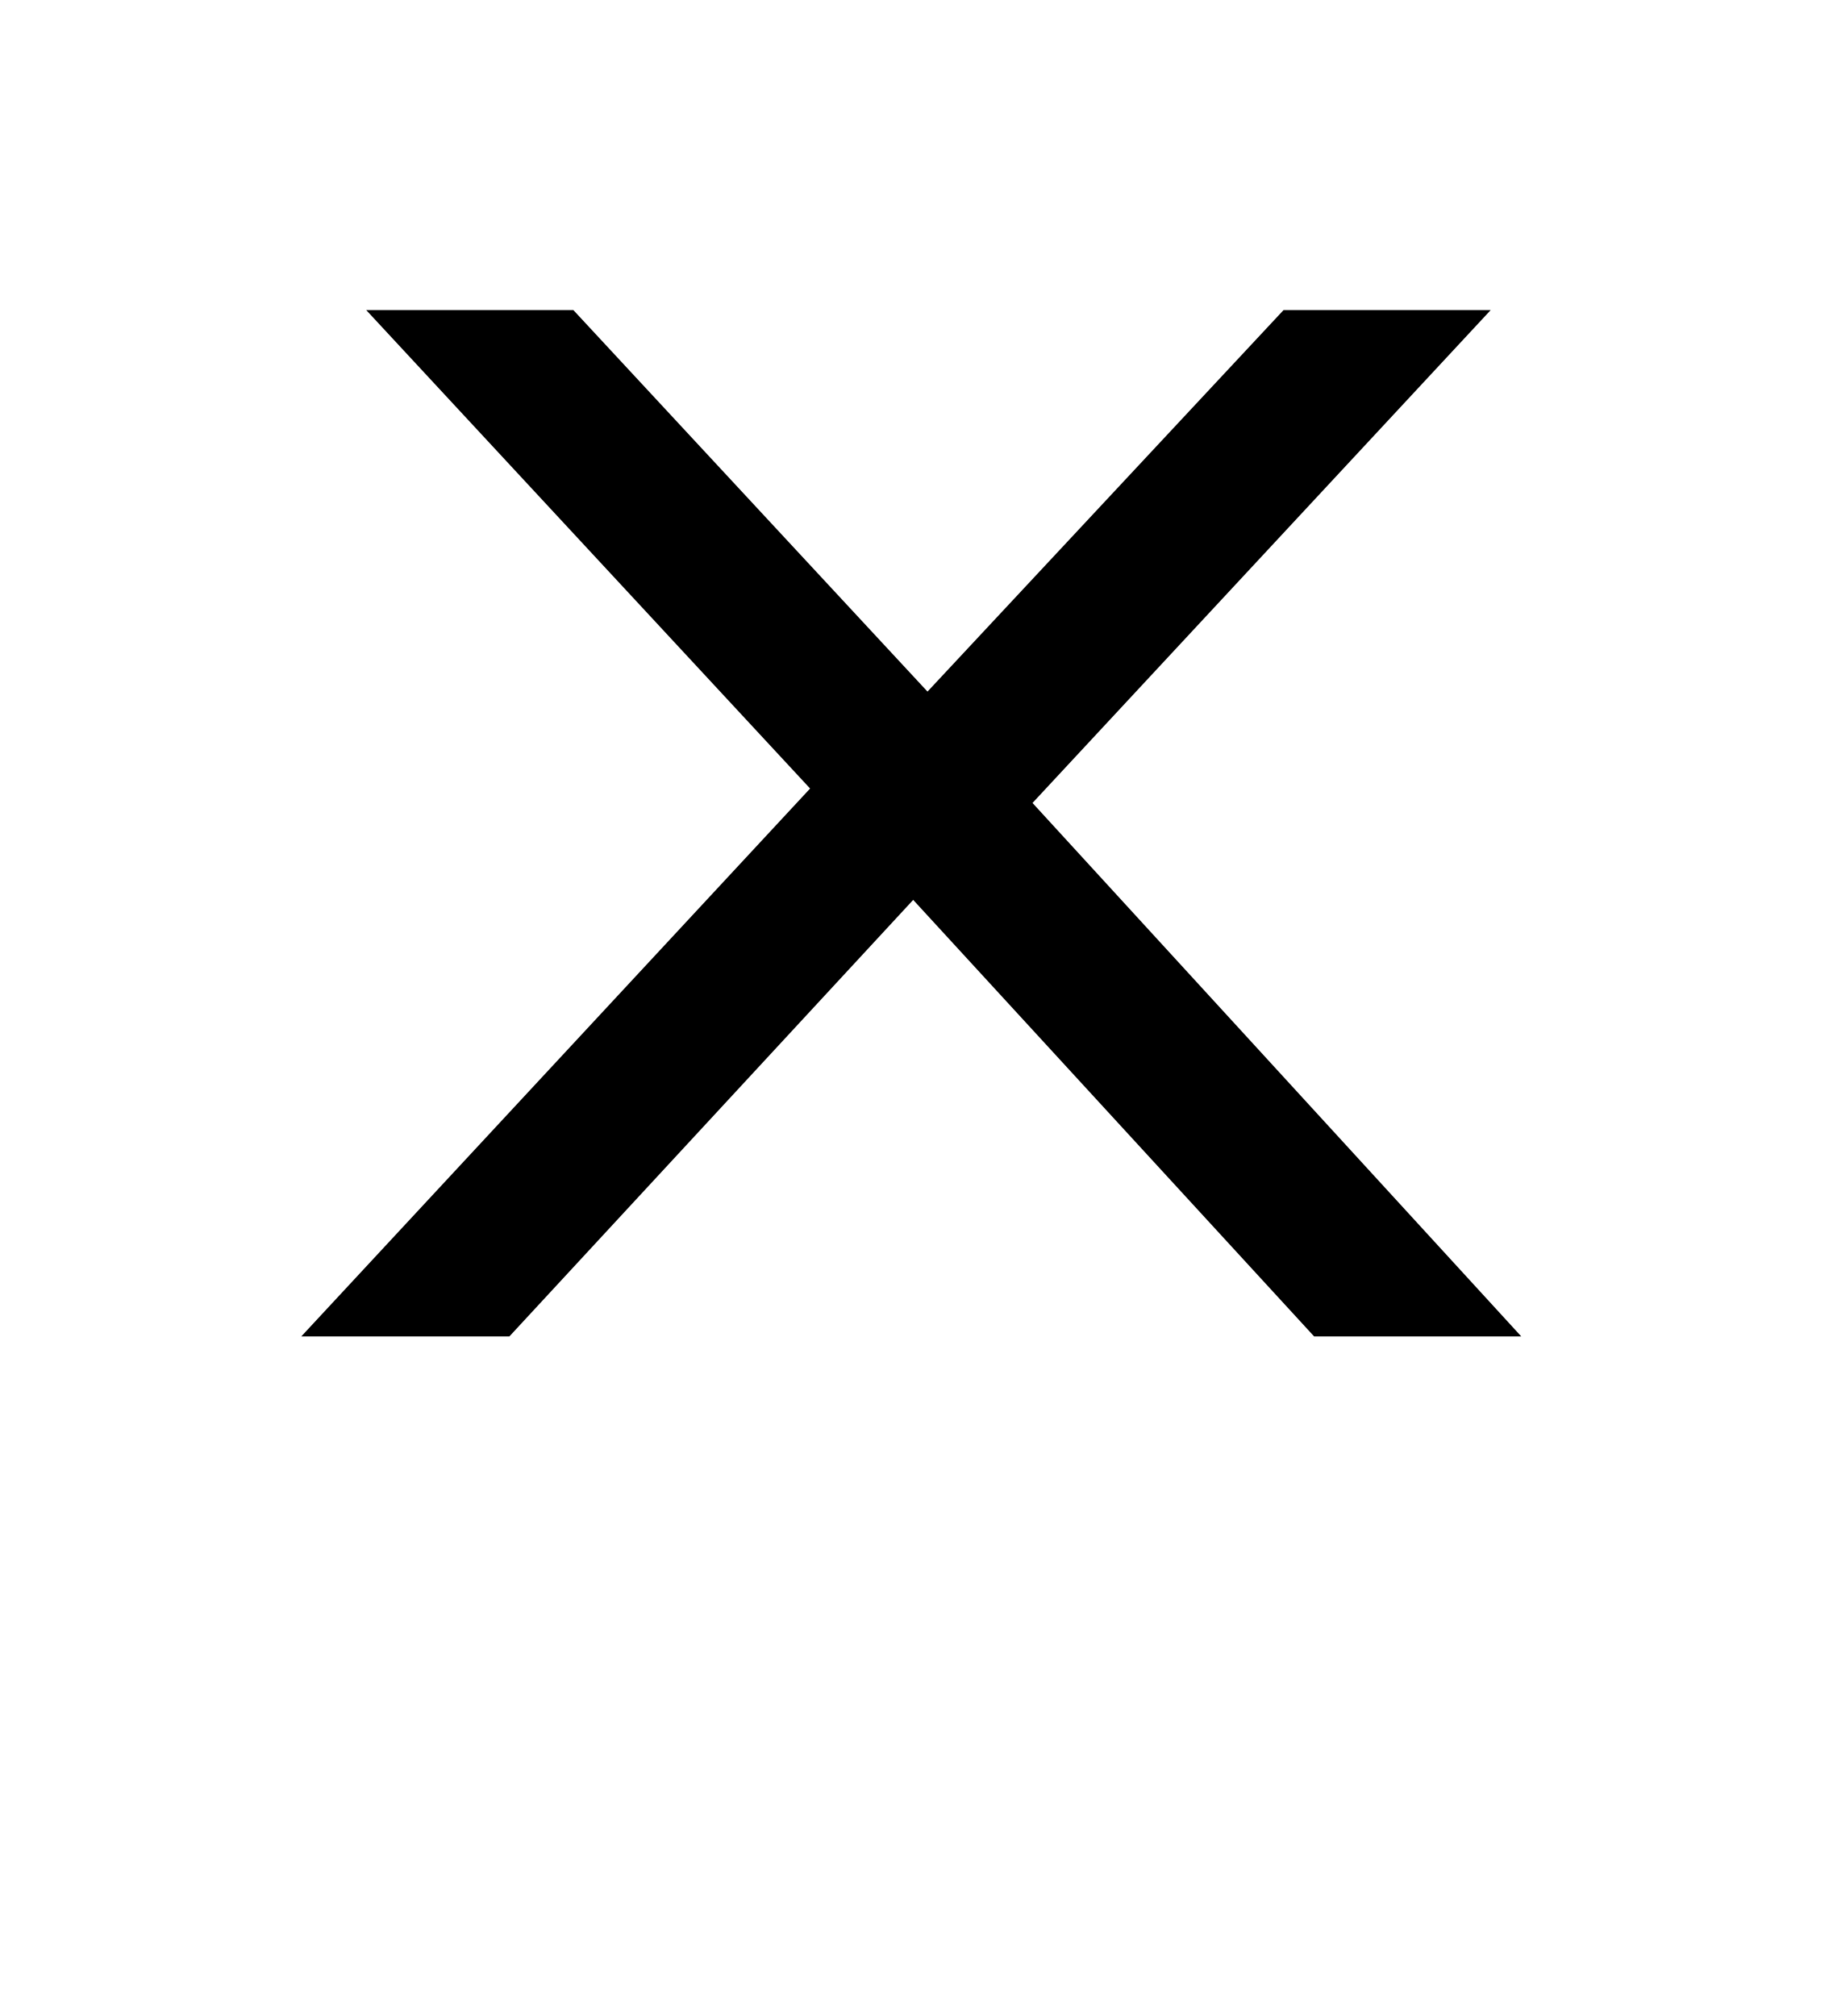
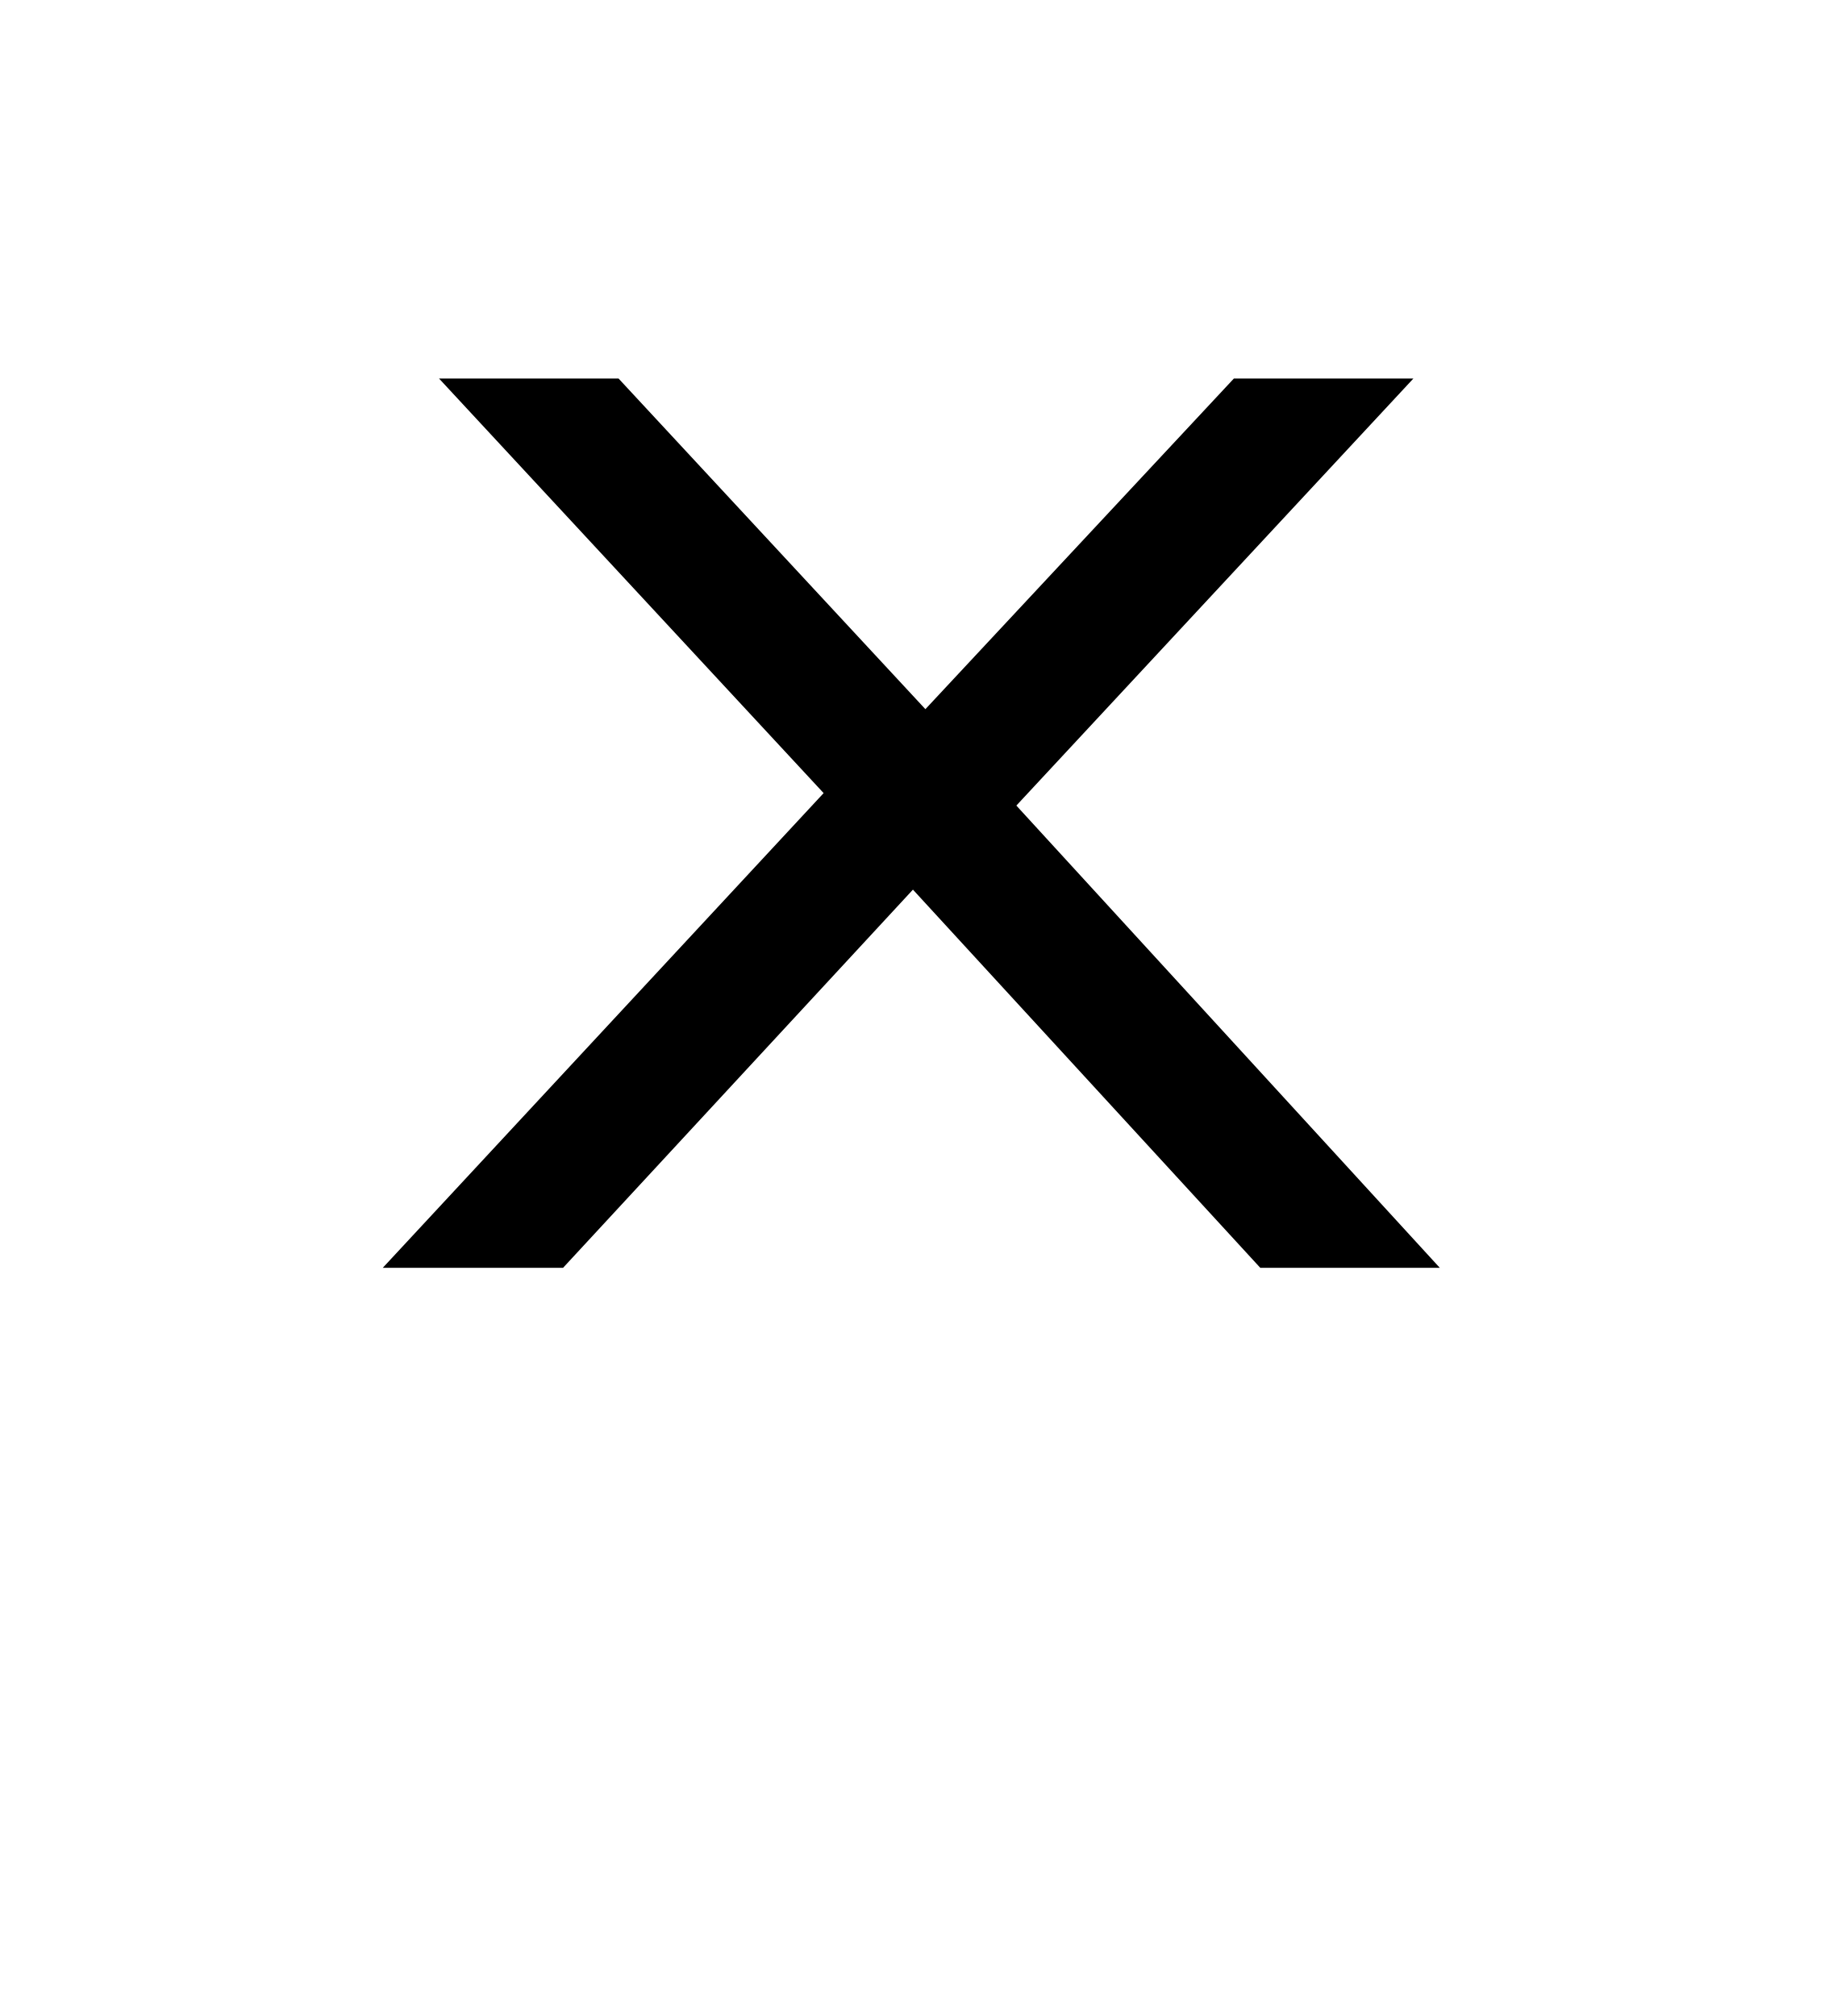
- <svg xmlns="http://www.w3.org/2000/svg" viewBox="0 0 100 110" version="1.1" id="svg23">
-   <defs id="defs27" />
-   <g aria-label="X" style="font-style:normal;font-variant:normal;font-weight:normal;font-stretch:normal;font-size:133.333px;line-height:1;font-family:sans-serif;-inkscape-font-specification:'sans-serif, Normal';font-variant-ligatures:normal;font-variant-position:normal;font-variant-caps:normal;font-variant-numeric:normal;font-variant-alternates:normal;text-indent:0;text-align:center;text-decoration:none;text-decoration-line:none;text-decoration-style:solid;text-decoration-color:#000000;letter-spacing:0px;word-spacing:0px;text-transform:none;writing-mode:lr-tb;direction:ltr;text-orientation:mixed;dominant-baseline:auto;baseline-shift:baseline;text-anchor:middle;white-space:normal;shape-padding:0;opacity:1;vector-effect:none;fill:#000000;fill-opacity:1;stroke:none;stroke-width:1.317;stroke-linecap:butt;stroke-linejoin:miter;stroke-miterlimit:4;stroke-dasharray:none;stroke-dashoffset:0;stroke-opacity:1" id="text1751" transform="matrix(0.8,0,0,0.7201572,11.07558,2.612949)">
-     <path d="M 11.132,19.865 H 25.26 L 49.413,48.771 73.697,19.865 H 87.825 L 56.575,57.209 89.908,97.626 H 75.78 L 48.437,64.553 20.898,97.626 H 6.705 L 41.406,56.115 Z" id="path1753" style="stroke-width:1.317" />
+ <svg xmlns="http://www.w3.org/2000/svg" version="1.1" viewBox="0 0 100 110">
+   <g transform="matrix(.6932 0 0 .624 16.24 8.262)" dominant-baseline="auto" style="font-variant-alternates:normal;font-variant-caps:normal;font-variant-ligatures:normal;font-variant-numeric:normal;font-variant-position:normal;shape-padding:0;text-decoration-color:#000000;text-decoration-line:none;text-decoration-style:solid;text-indent:0;text-orientation:mixed;text-transform:none;white-space:normal" aria-label="X">
+     <path d="m11.13 19.86h14.13l24.15 28.91 24.28-28.91h14.13l-31.25 37.34 33.33 40.42h-14.13l-27.34-33.07-27.54 33.07h-14.19l34.7-41.51z" stroke-width="1.317" />
  </g>
</svg>
